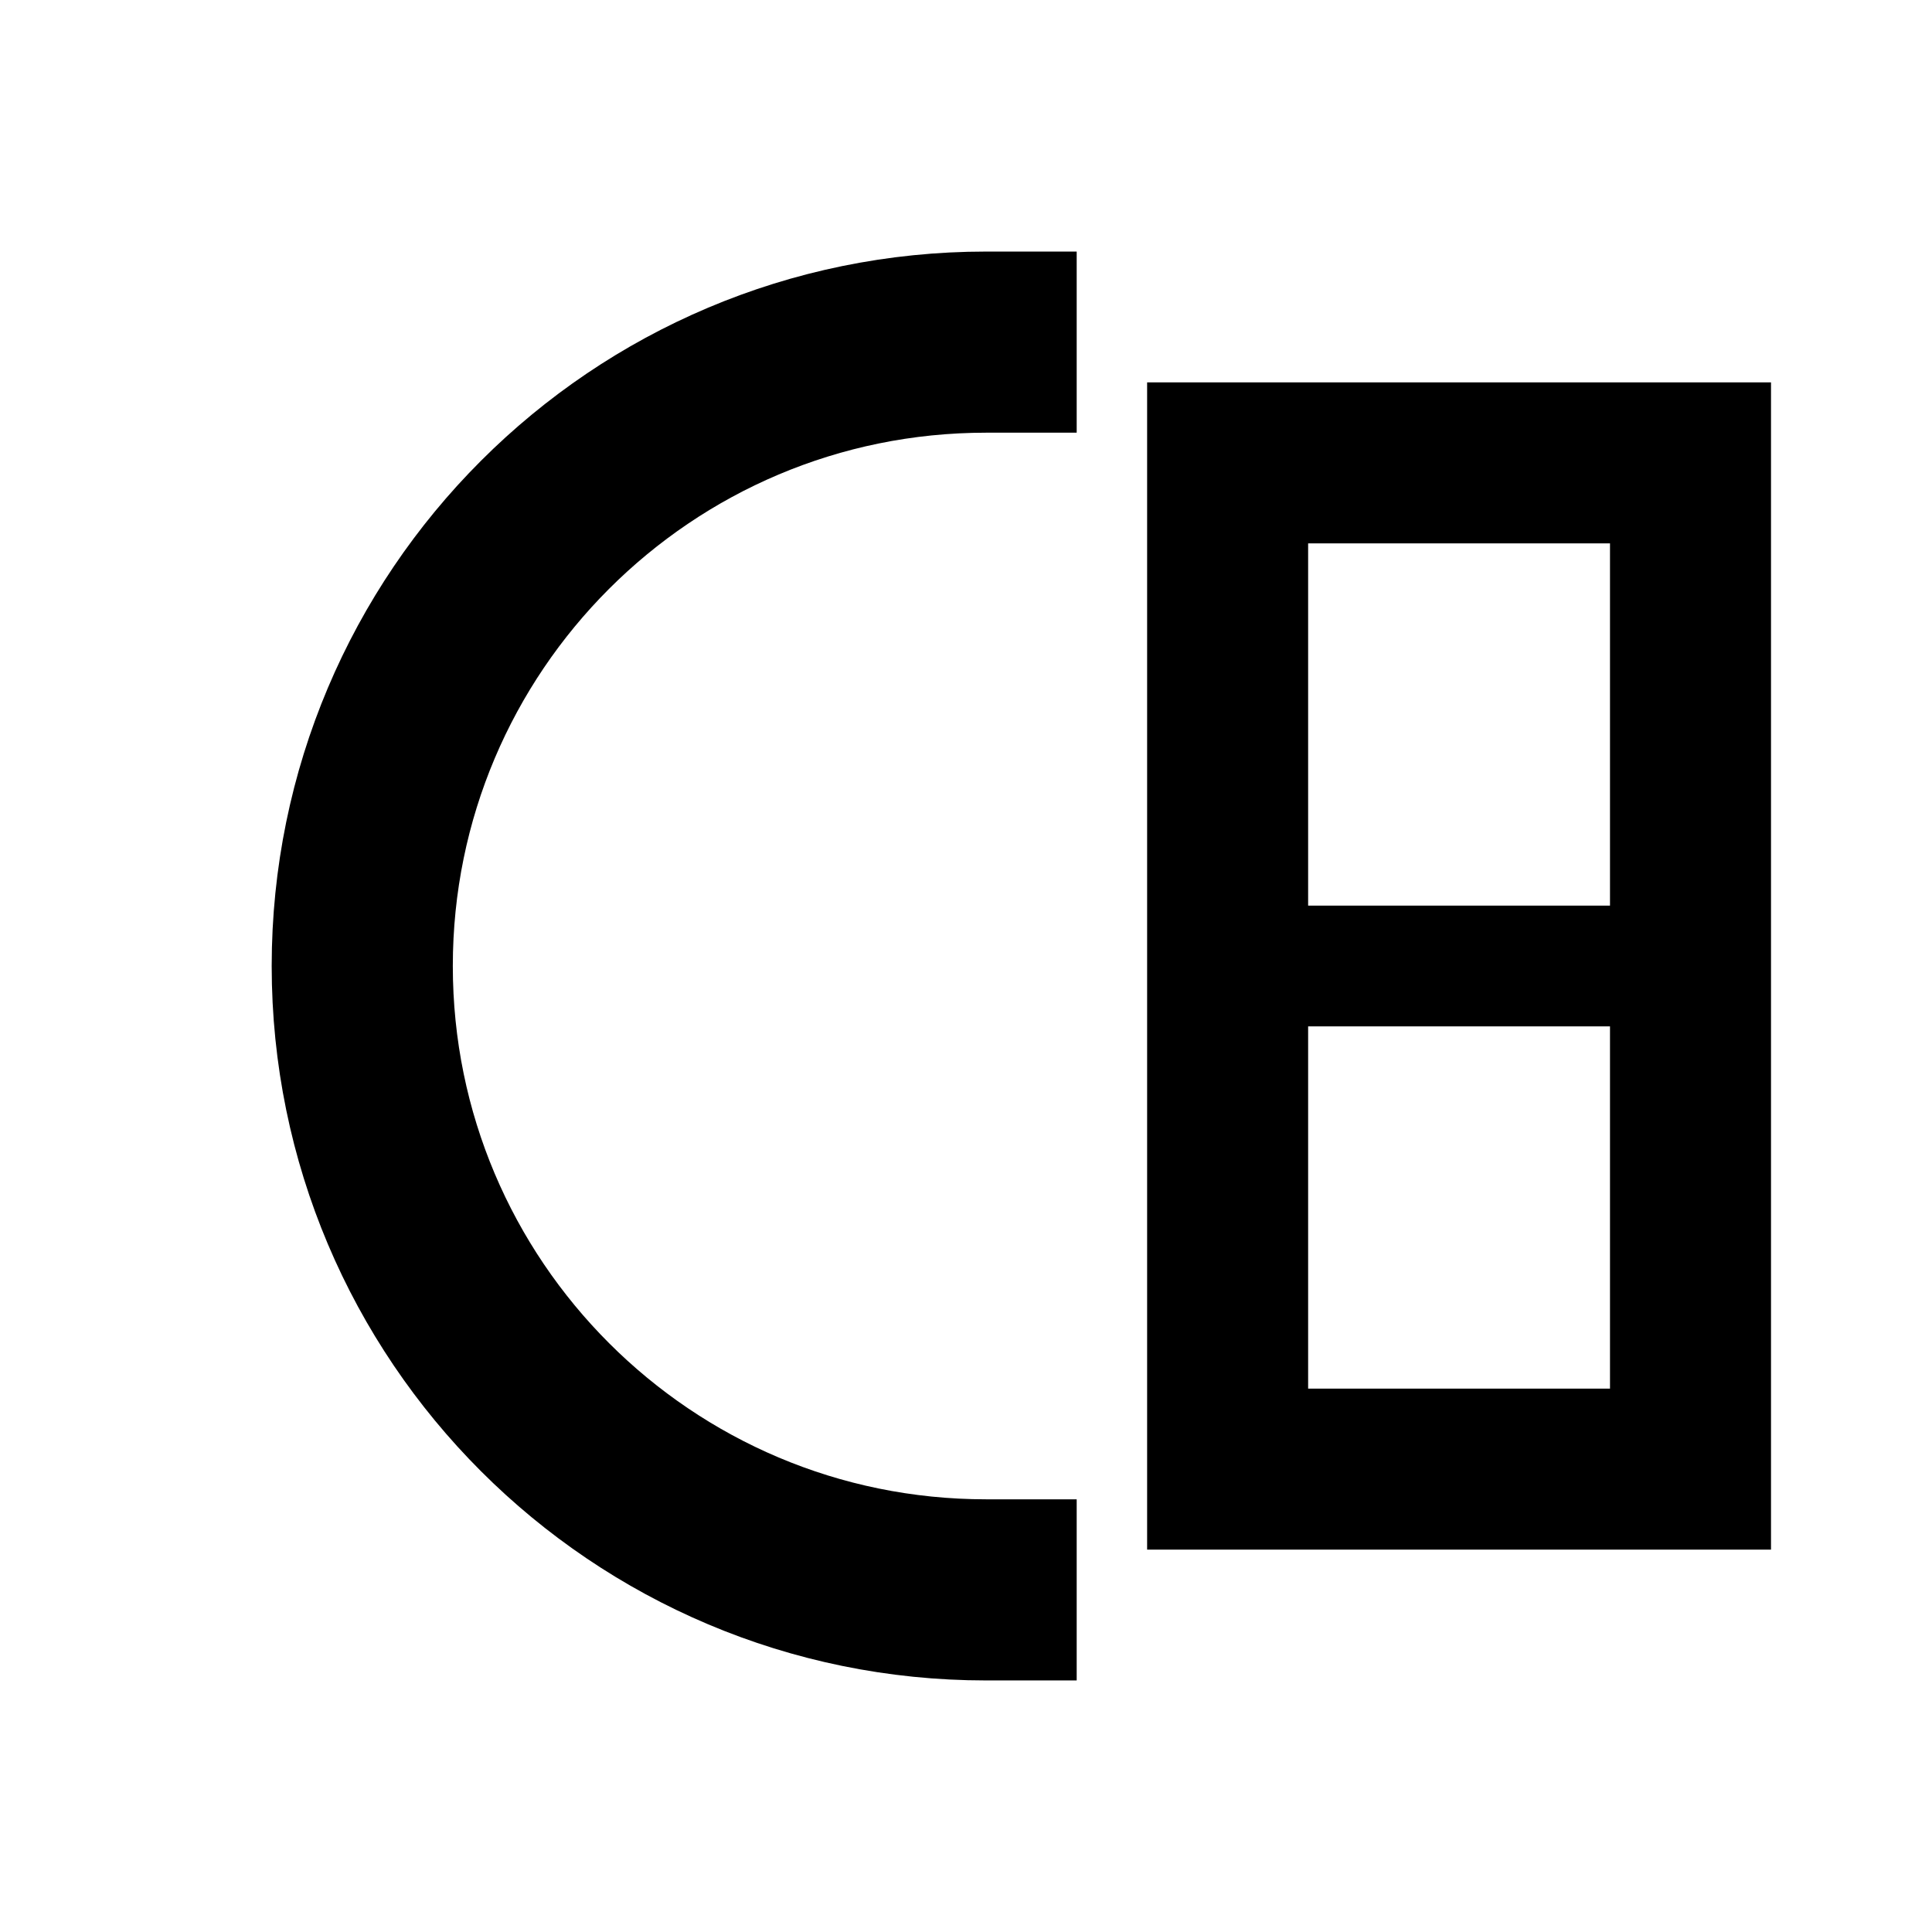
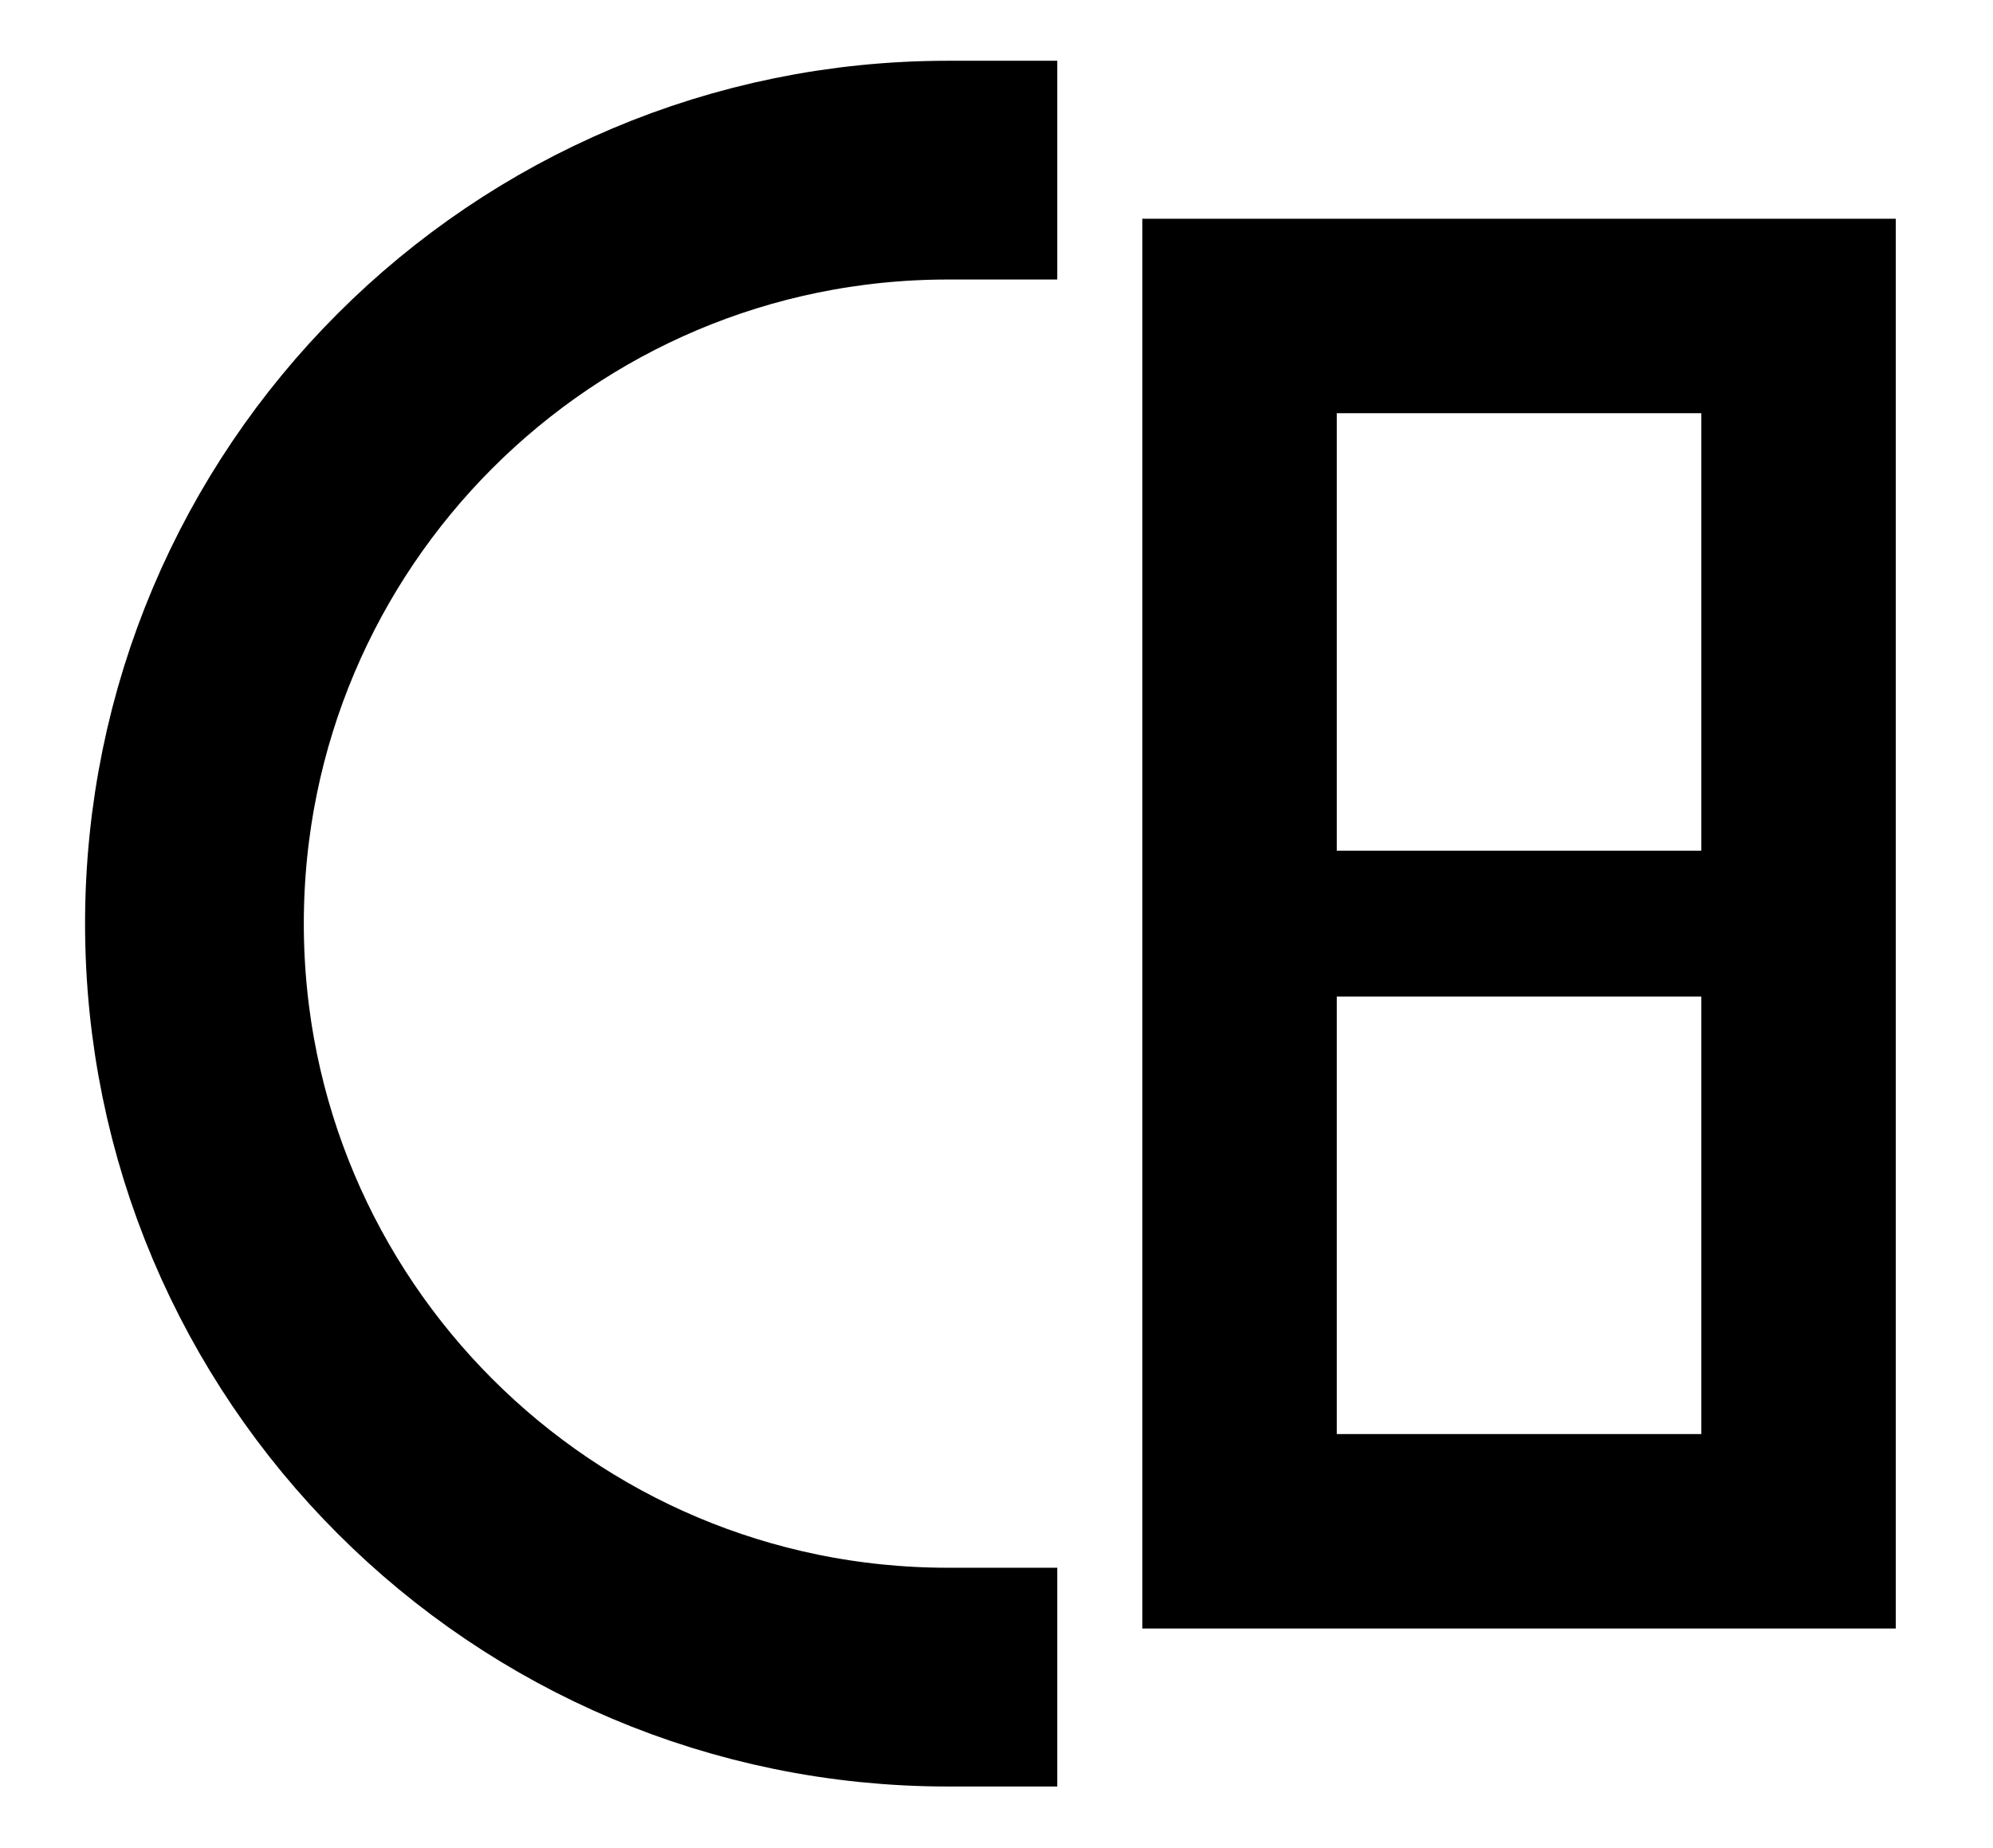
- <svg xmlns="http://www.w3.org/2000/svg" width="100%" height="100%" viewBox="0 0 96 96" style="color:#000000">
+ <svg xmlns="http://www.w3.org/2000/svg" width="100%" height="100%" viewBox="10 10 82 76" style="color:#000000">
  <path d="M49 17a31 31 0 1 0 0 62" fill="none" stroke="currentColor" stroke-width="9" stroke-linecap="square" stroke-linejoin="miter" />
  <path d="M61 23h23v50H61z" fill="none" stroke="currentColor" stroke-width="8" stroke-linejoin="miter" />
  <rect x="58" y="45" width="29" height="6" fill="currentColor" />
</svg>
